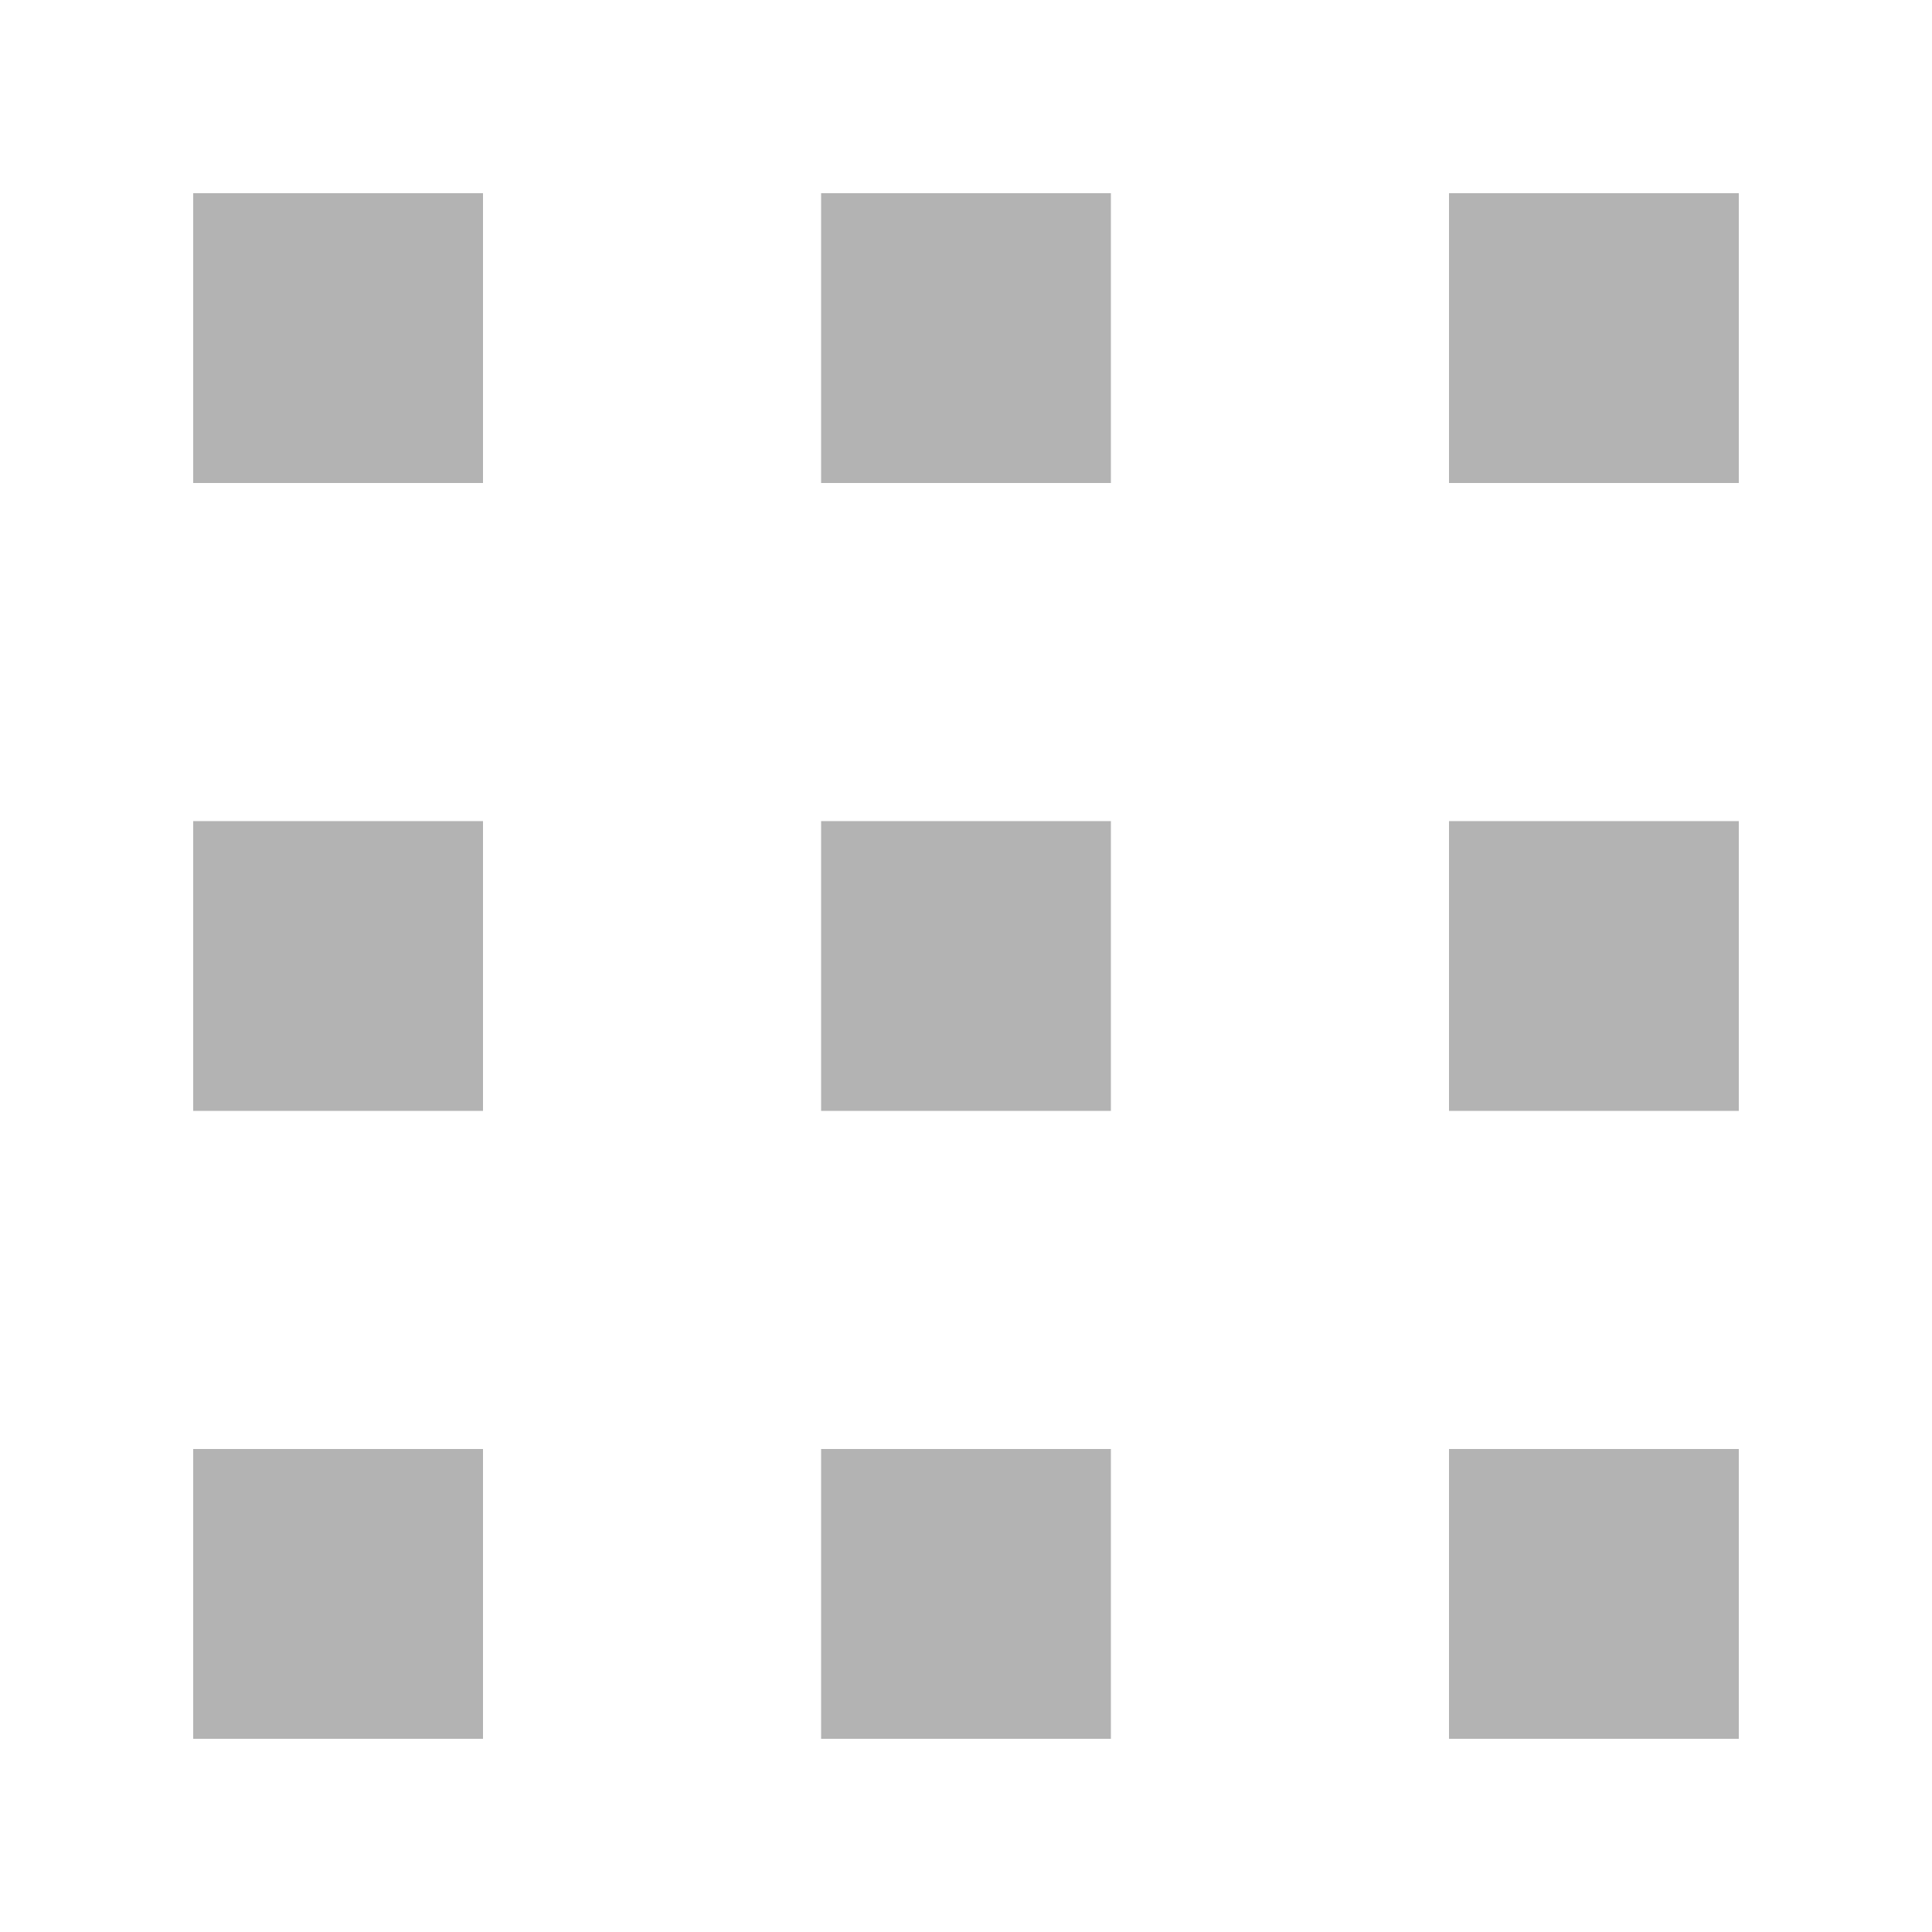
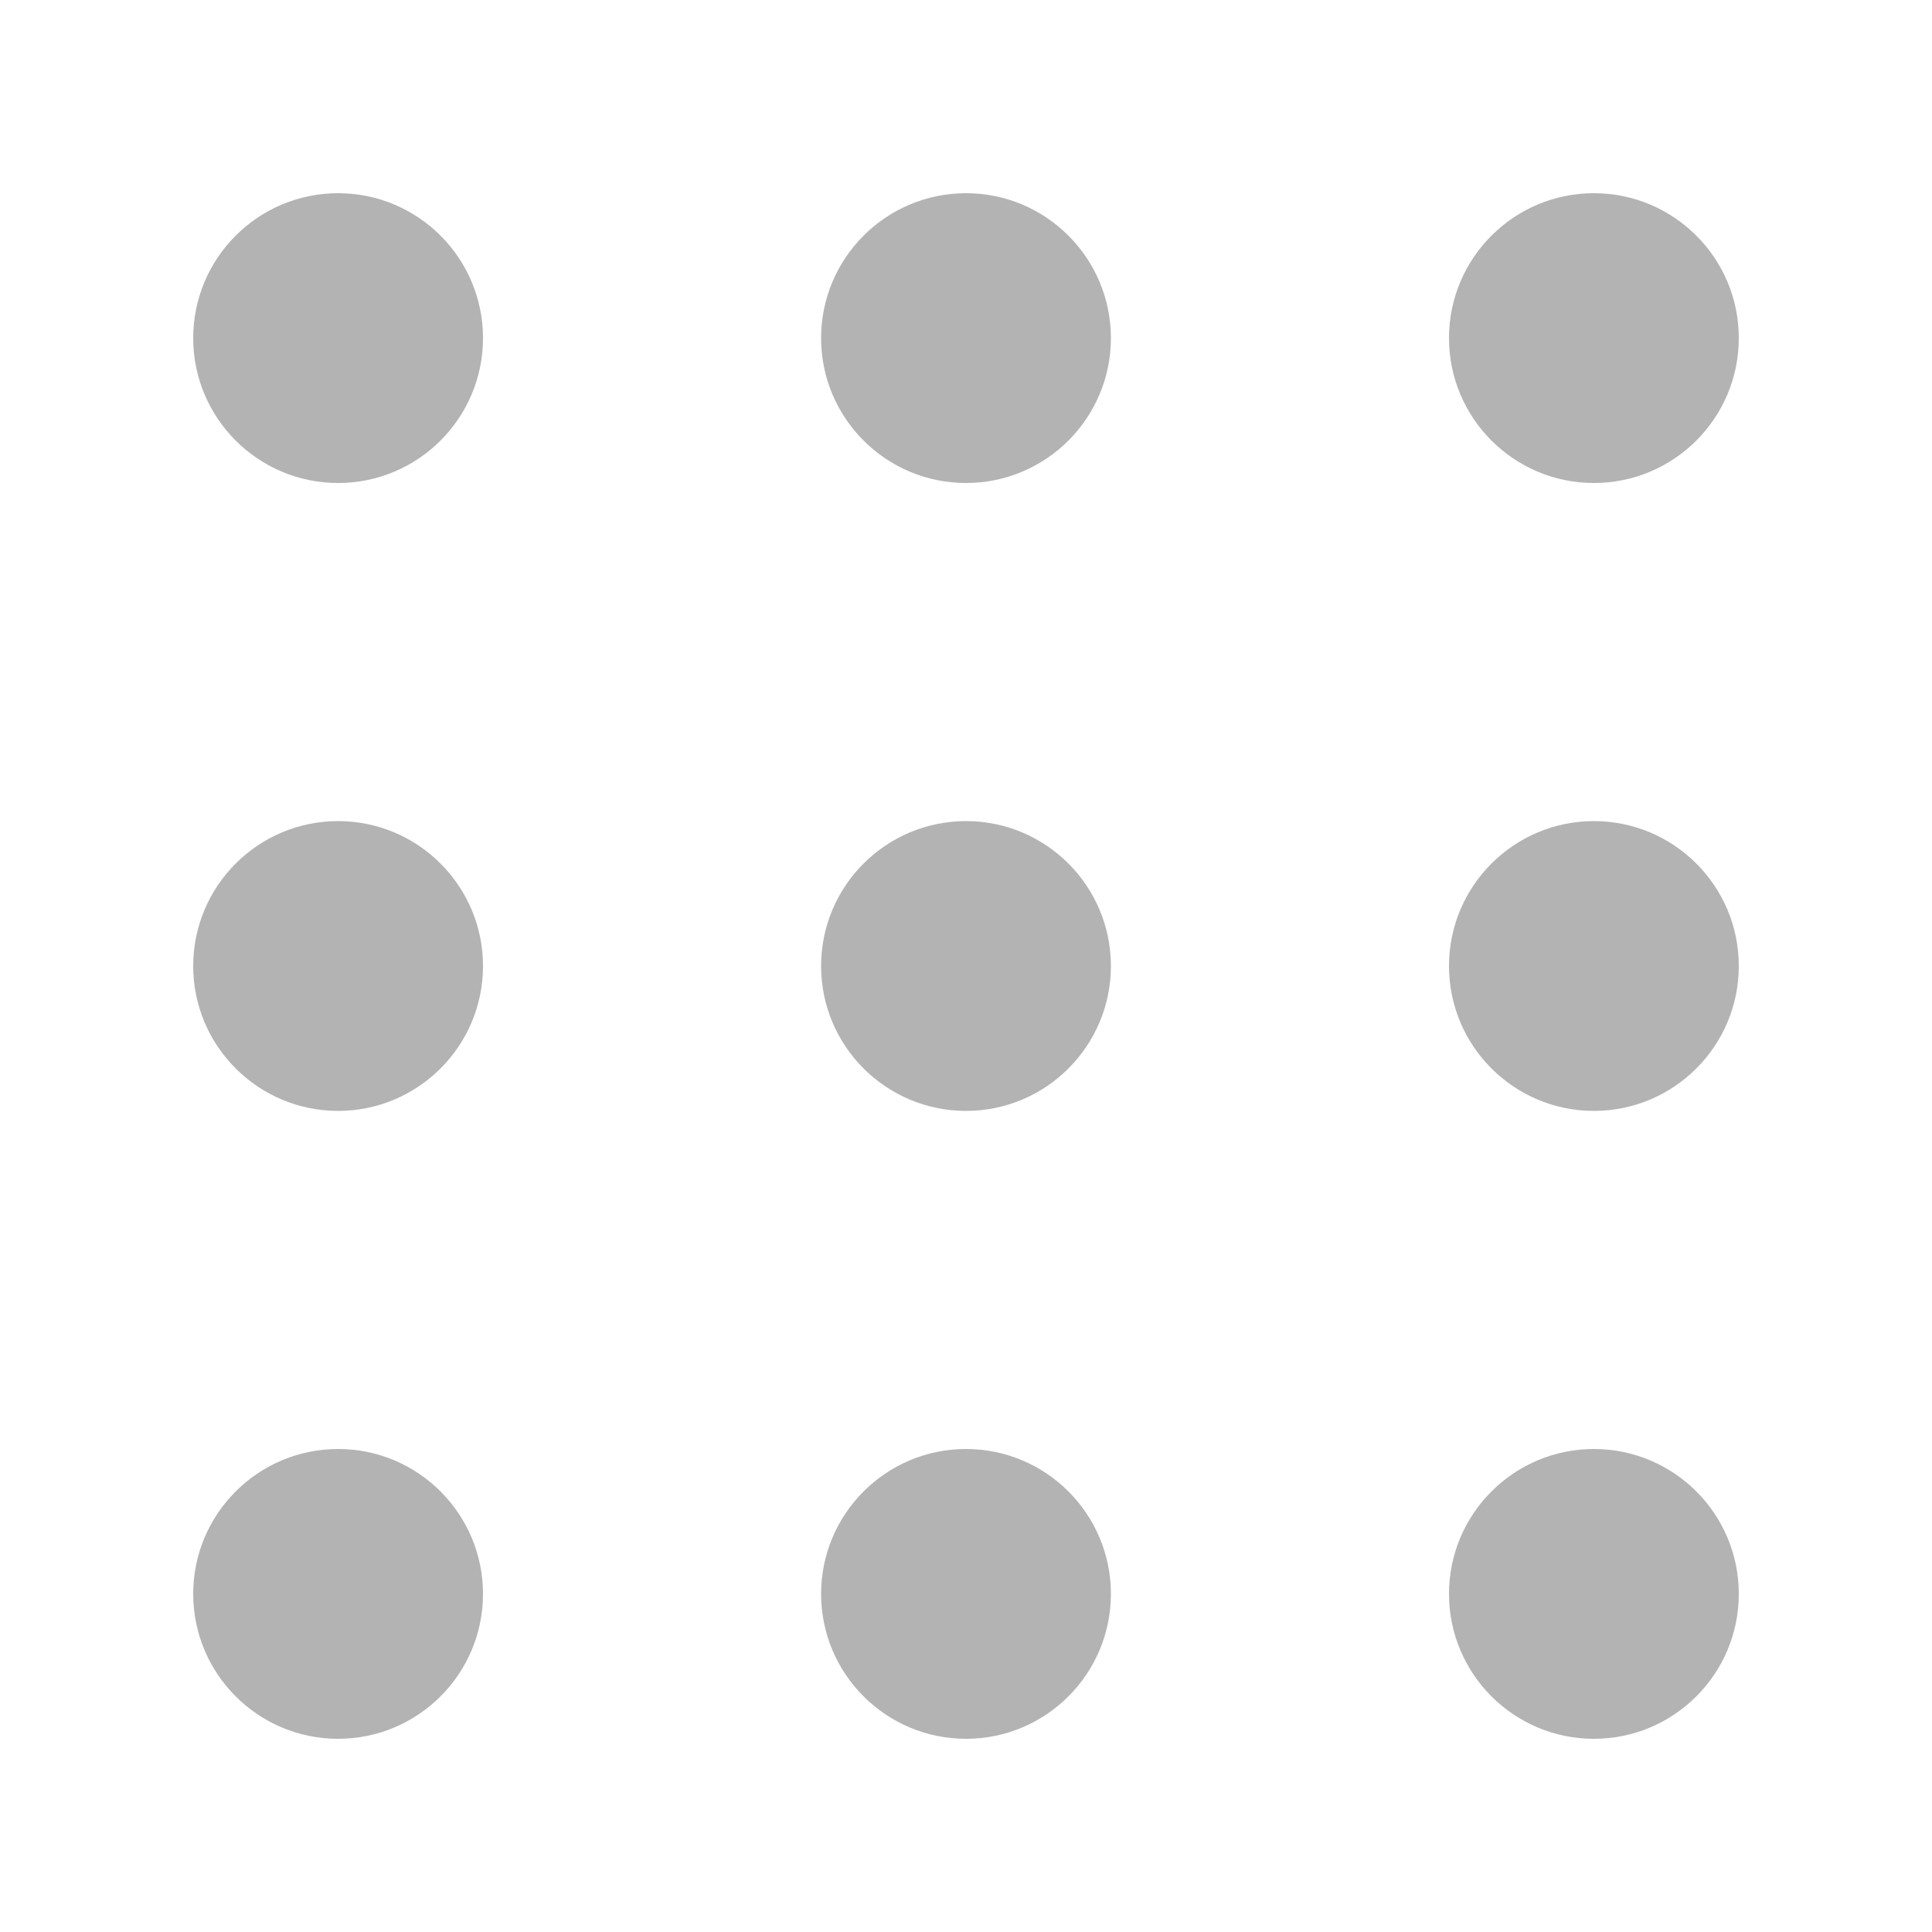
<svg xmlns="http://www.w3.org/2000/svg" width="20" height="20" viewBox="0 0 20 20">
-   <path opacity="0.3" fill-rule="evenodd" clip-rule="evenodd" d="M2 2H5V5H2V2ZM2 15H5V18H2V15ZM18 8.5H15V11.5H18V8.5ZM8.5 8.5H11.5V11.5H8.5V8.5ZM18 2H15V5H18V2ZM2 8.5H5V11.5H2V8.5ZM11.5 15H8.5V18H11.5V15ZM15 15H18V18H15V15ZM11.5 2H8.5V5H11.5V2Z" />
+   <path opacity="0.3" fill-rule="evenodd" clip-rule="evenodd" d="M2 3.5C2 2.672 2.672 2 3.5 2C4.328 2 5 2.672 5 3.5C5 4.328 4.328 5 3.5 5C2.672 5 2 4.328 2 3.5ZM2 16.5C2 15.672 2.672 15 3.5 15C4.328 15 5 15.672 5 16.5C5 17.328 4.328 18 3.5 18C2.672 18 2 17.328 2 16.5ZM16.5 8.5C15.672 8.5 15 9.172 15 10C15 10.828 15.672 11.5 16.5 11.5C17.328 11.5 18 10.828 18 10C18 9.172 17.328 8.5 16.5 8.5ZM8.5 10C8.5 9.172 9.172 8.5 10 8.5C10.828 8.5 11.5 9.172 11.5 10C11.5 10.828 10.828 11.5 10 11.5C9.172 11.5 8.5 10.828 8.5 10ZM16.5 2C15.672 2 15 2.672 15 3.5C15 4.328 15.672 5 16.5 5C17.328 5 18 4.328 18 3.5C18 2.672 17.328 2 16.5 2ZM2 10C2 9.172 2.672 8.5 3.5 8.5C4.328 8.5 5 9.172 5 10C5 10.828 4.328 11.5 3.5 11.5C2.672 11.5 2 10.828 2 10ZM10 15C9.172 15 8.5 15.672 8.5 16.5C8.5 17.328 9.172 18 10 18C10.828 18 11.5 17.328 11.5 16.5C11.5 15.672 10.828 15 10 15ZM15 16.5C15 15.672 15.672 15 16.5 15C17.328 15 18 15.672 18 16.5C18 17.328 17.328 18 16.5 18C15.672 18 15 17.328 15 16.5ZM10 2C9.172 2 8.5 2.672 8.5 3.5C8.5 4.328 9.172 5 10 5C10.828 5 11.5 4.328 11.5 3.5C11.5 2.672 10.828 2 10 2Z" />
</svg>
